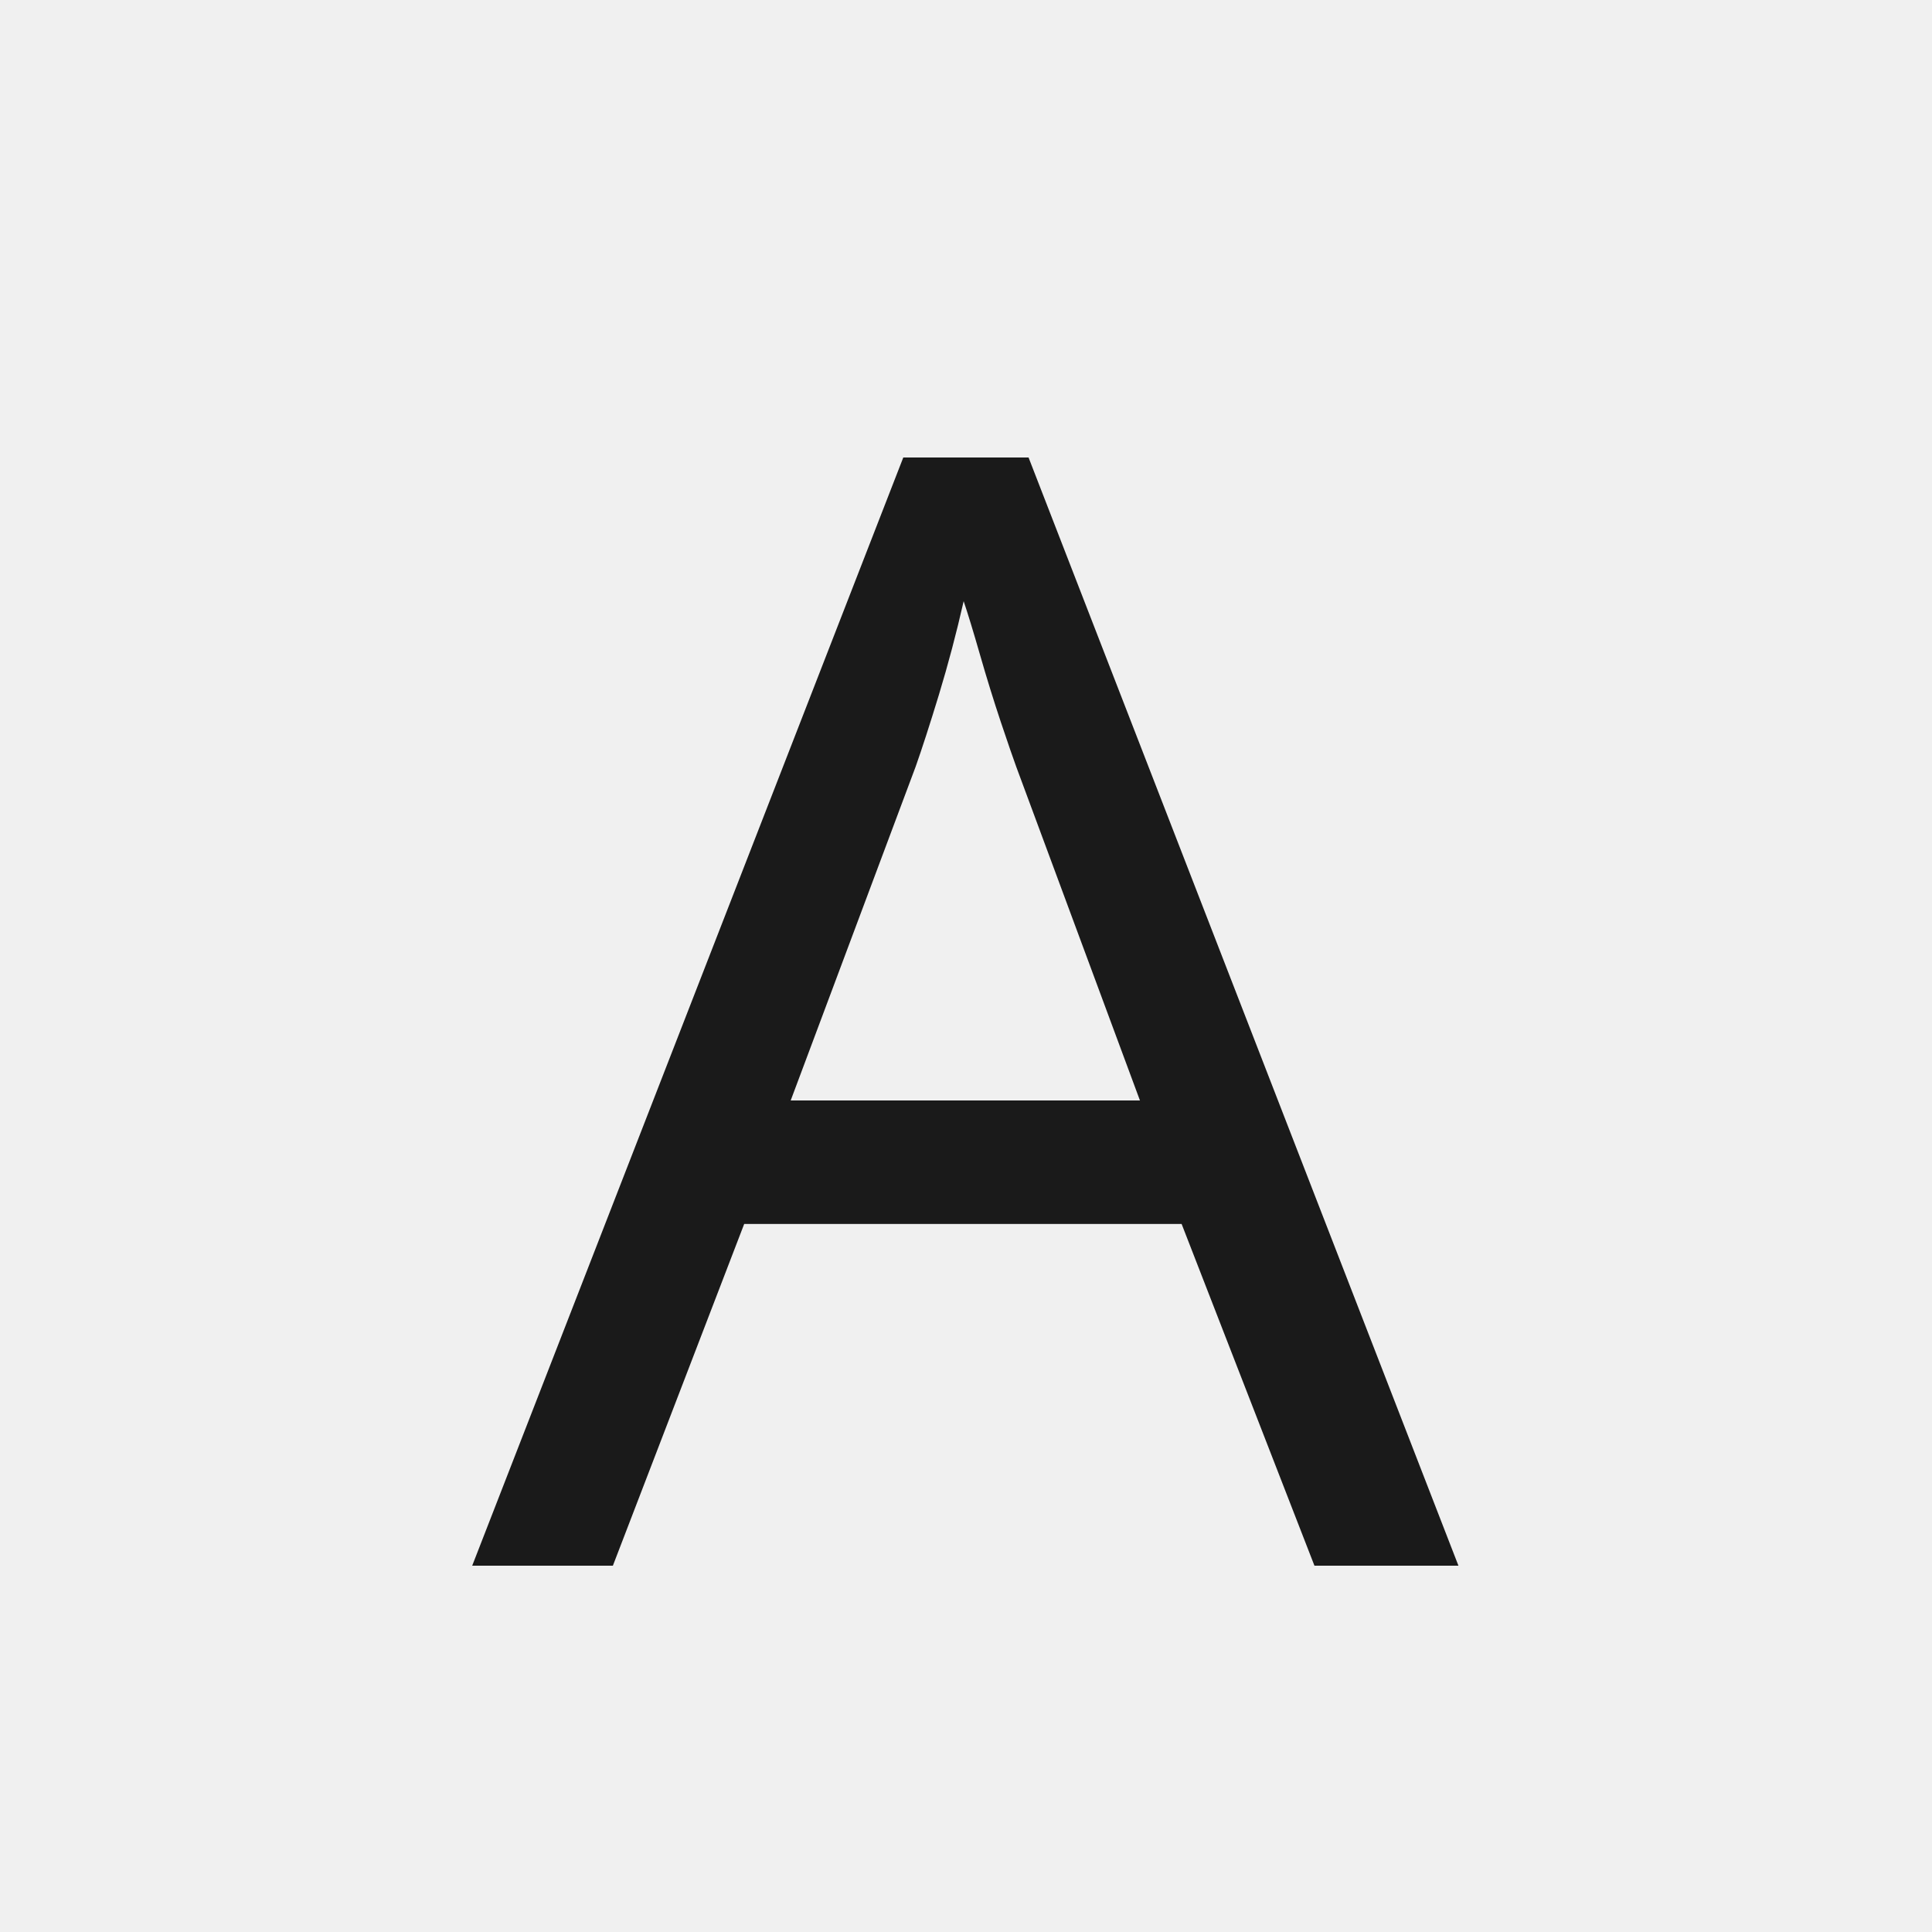
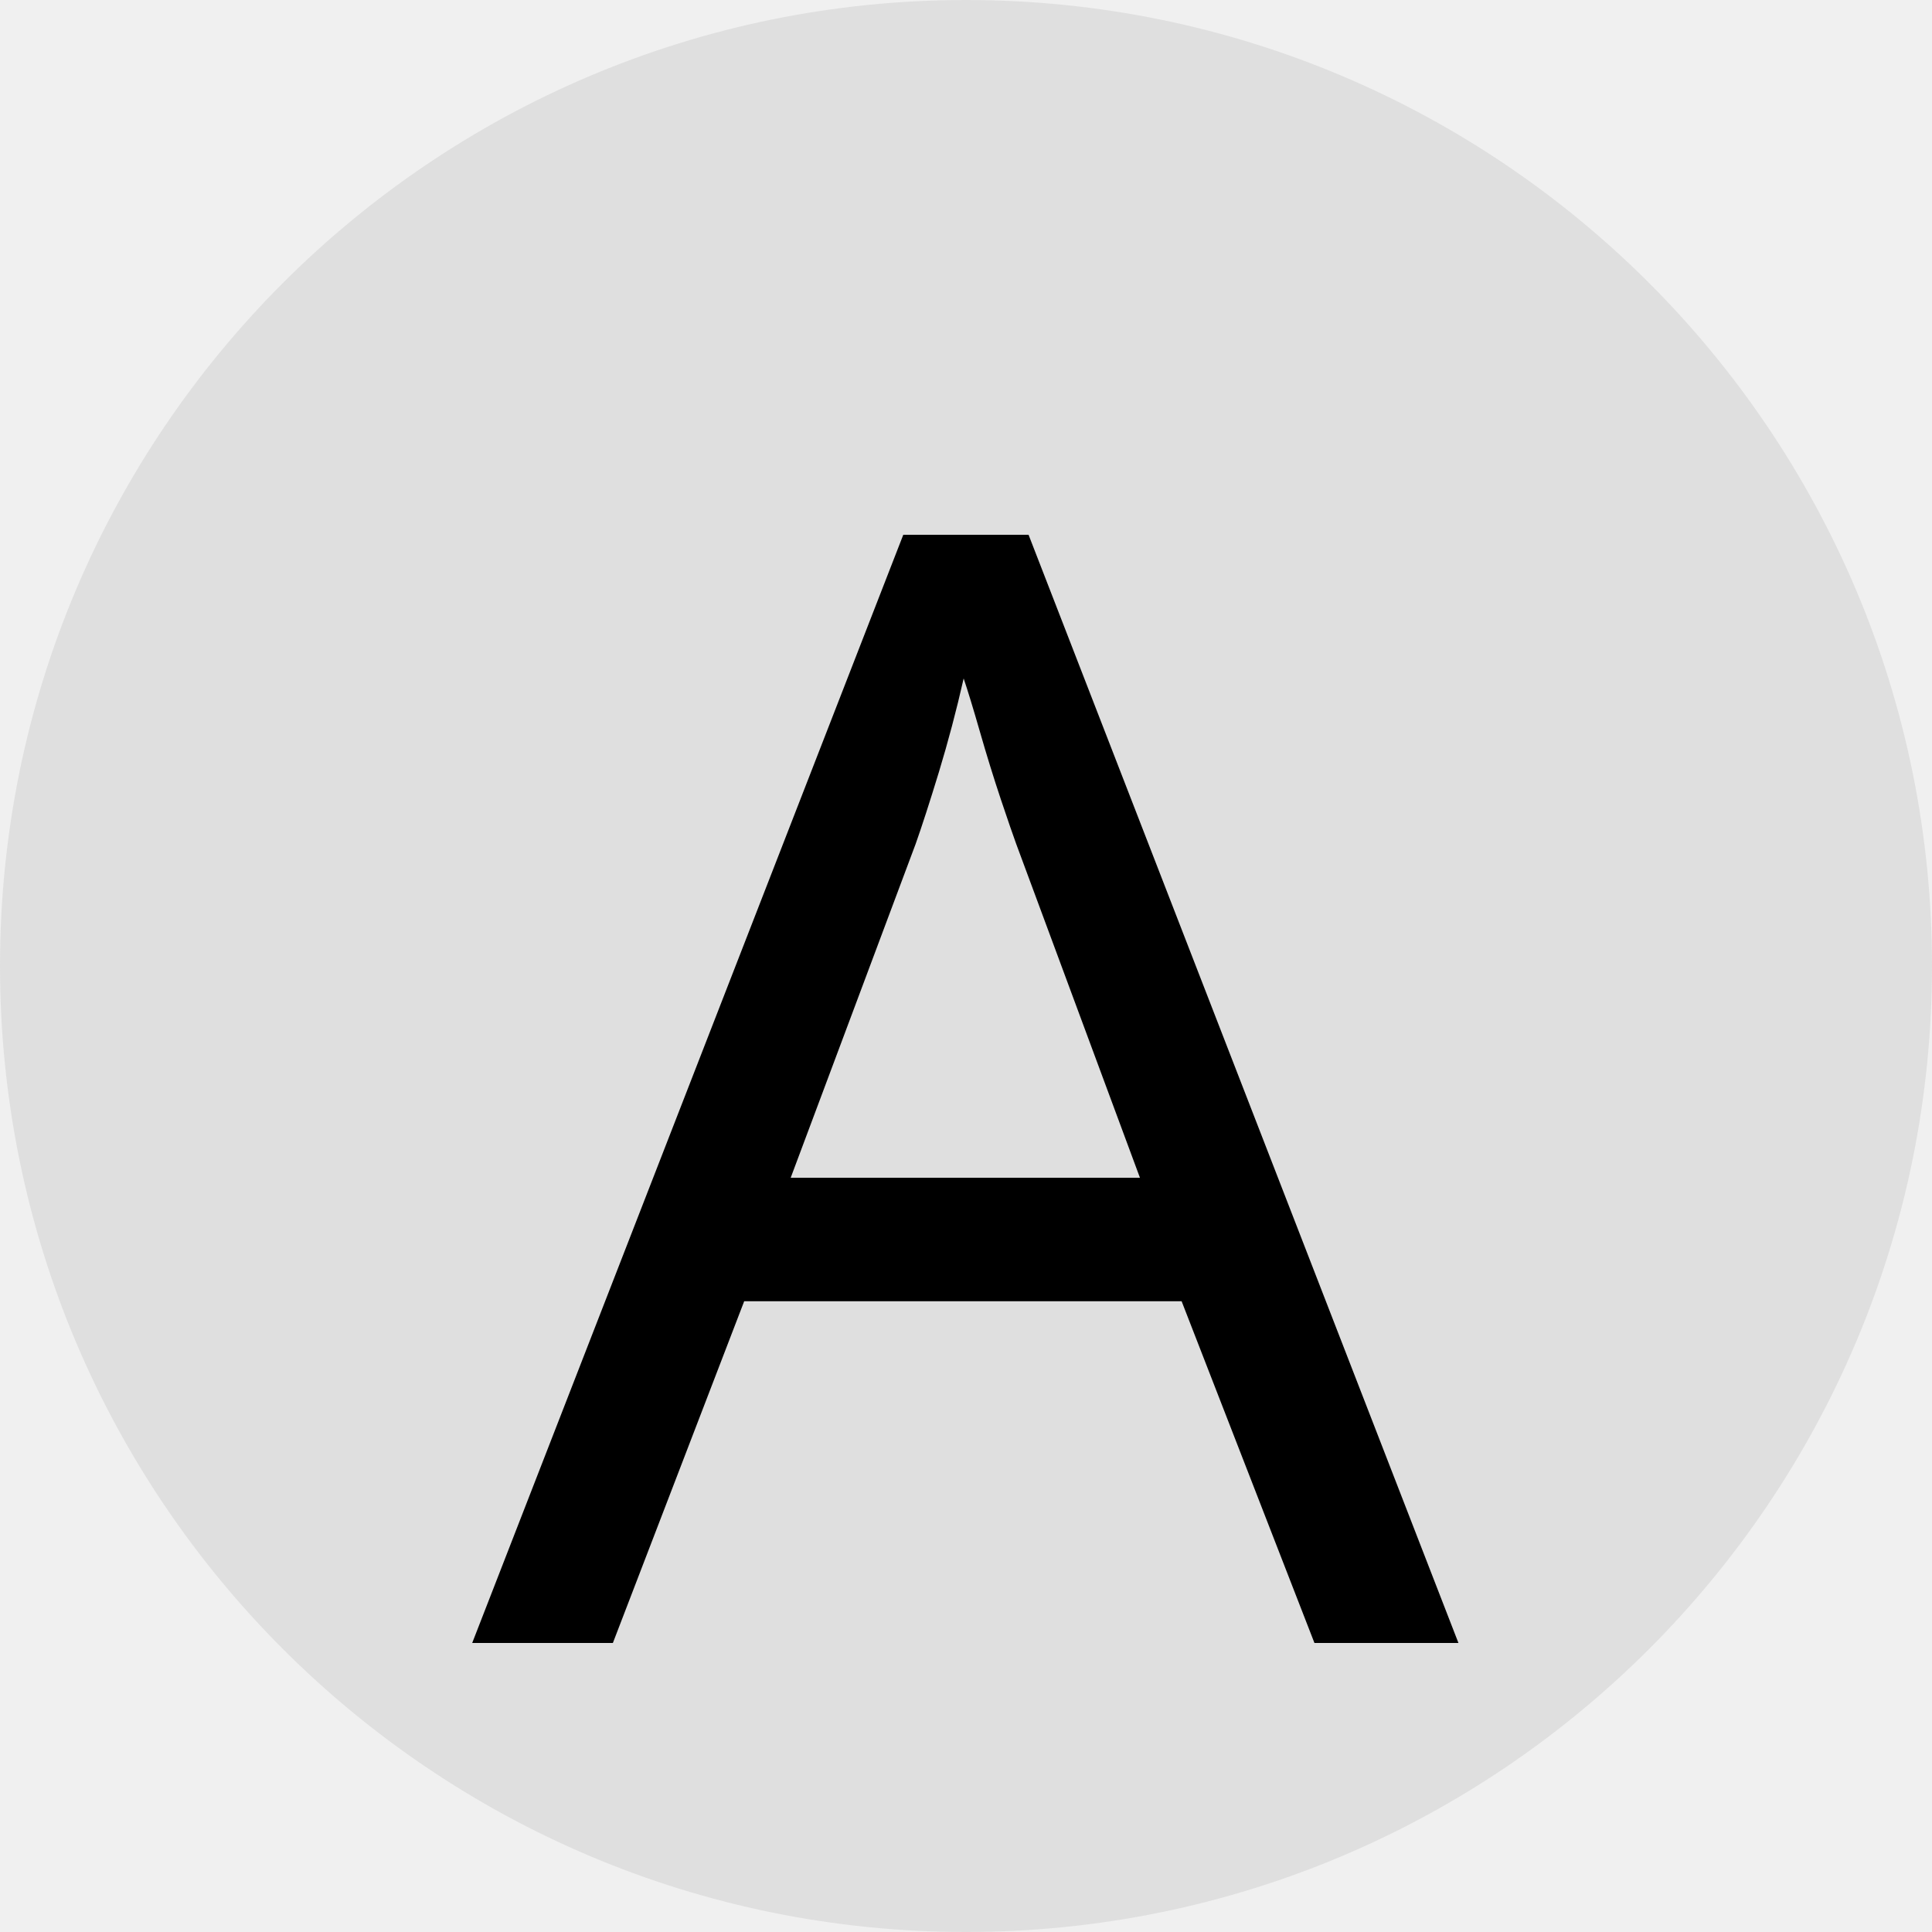
<svg xmlns="http://www.w3.org/2000/svg" viewBox="0 0 100 100">
  <style>
-     @keyframes pulse-opacity {
-       0% { opacity: 0.7; transform: scale(0.95); }
-       50% { opacity: 1; transform: scale(1.05); }
-       100% { opacity: 0.7; transform: scale(0.95); }
+     @keyframes breathe {
+       0%, 100% { fill: #000000; transform: scale(0.9); }
+       50% { fill: #ffffff; transform: scale(1.1); }
    }
    .letter-a {
-       fill: #1A1A1A;
      font-family: 'Space Grotesk', system-ui, sans-serif;
      font-size: 80px;
      font-weight: 300;
      text-anchor: middle;
      dominant-baseline: central;
-       animation: pulse-opacity 3s infinite ease-in-out;
      transform-origin: center;
+       animation: breathe 4s infinite ease-in-out;
    }
-     @media (prefers-color-scheme: dark) {
-       .letter-a { fill: #FDFCF8; }
+     /* Añadiendo un fondo sutil semitransparente circular para asegurar que siempre haya contraste 
+        sin importar el tema del navegador. */
+     .bg {
+       fill: #808080;
+       opacity: 0.15;
    }
  </style>
-   <text x="50" y="50" class="letter-a">A</text>
+   <circle cx="50" cy="50" r="50" class="bg" />
+   <text x="50" y="54" class="letter-a">A</text>
</svg>
